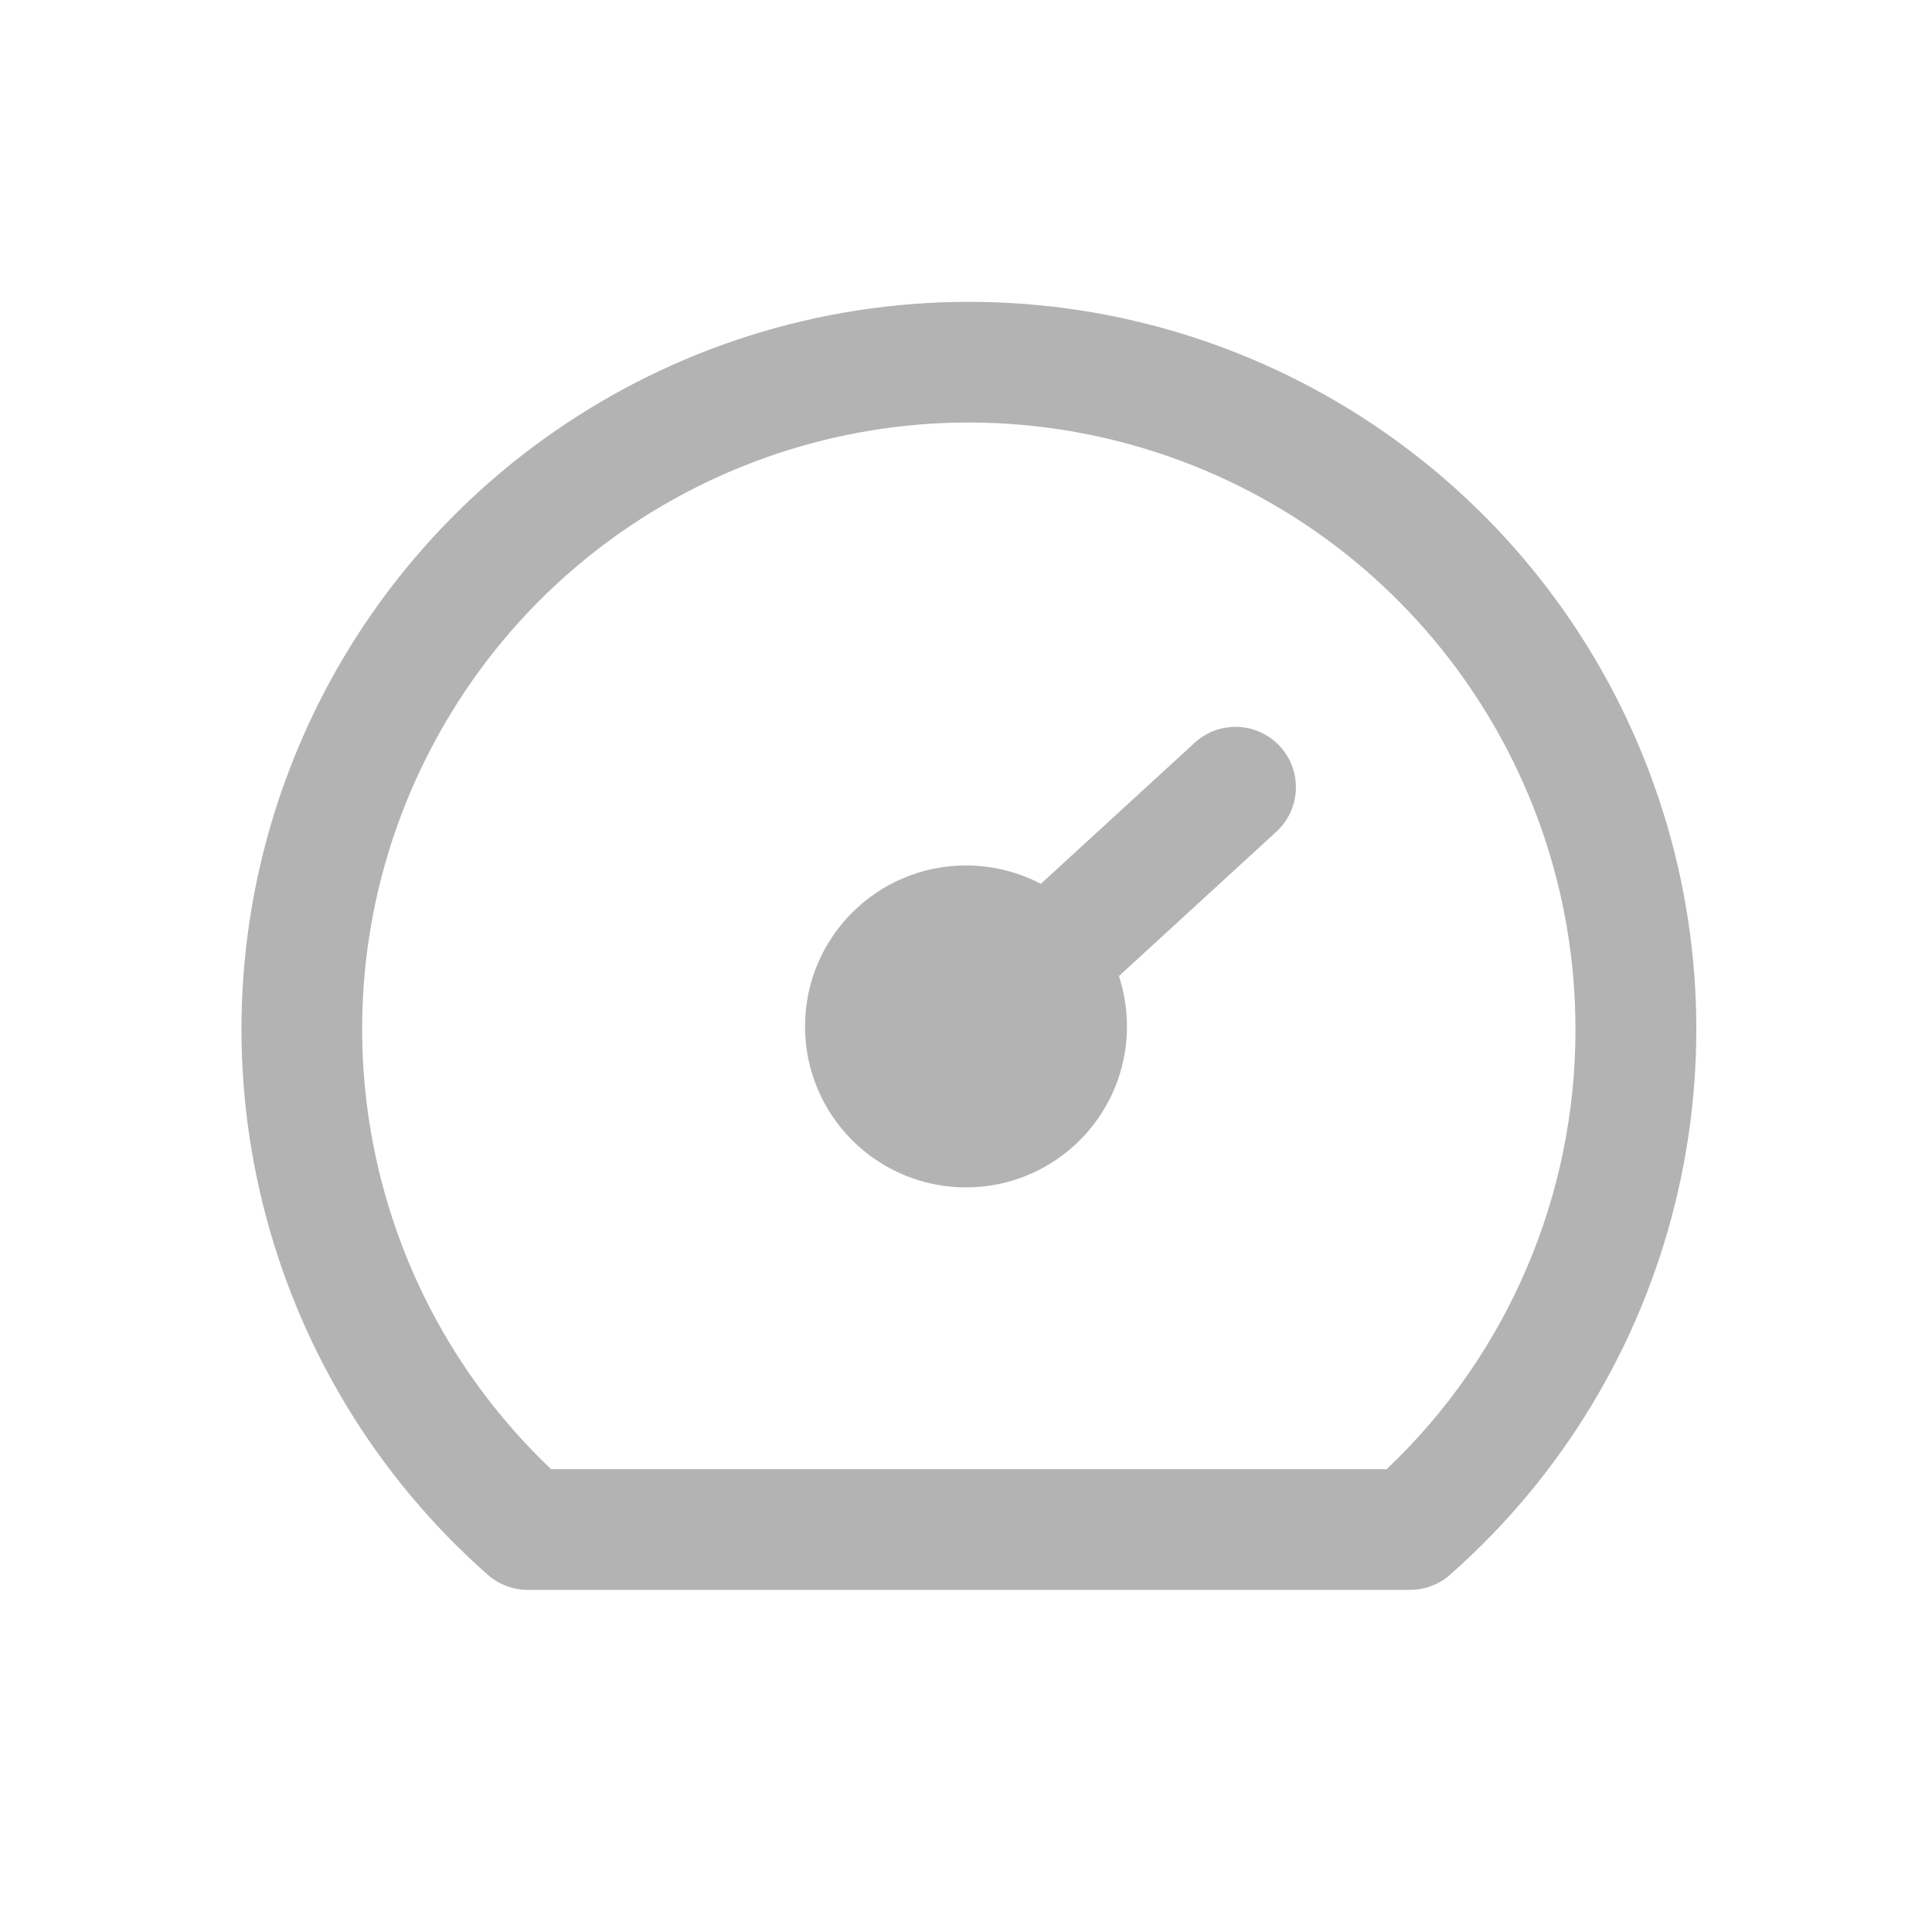
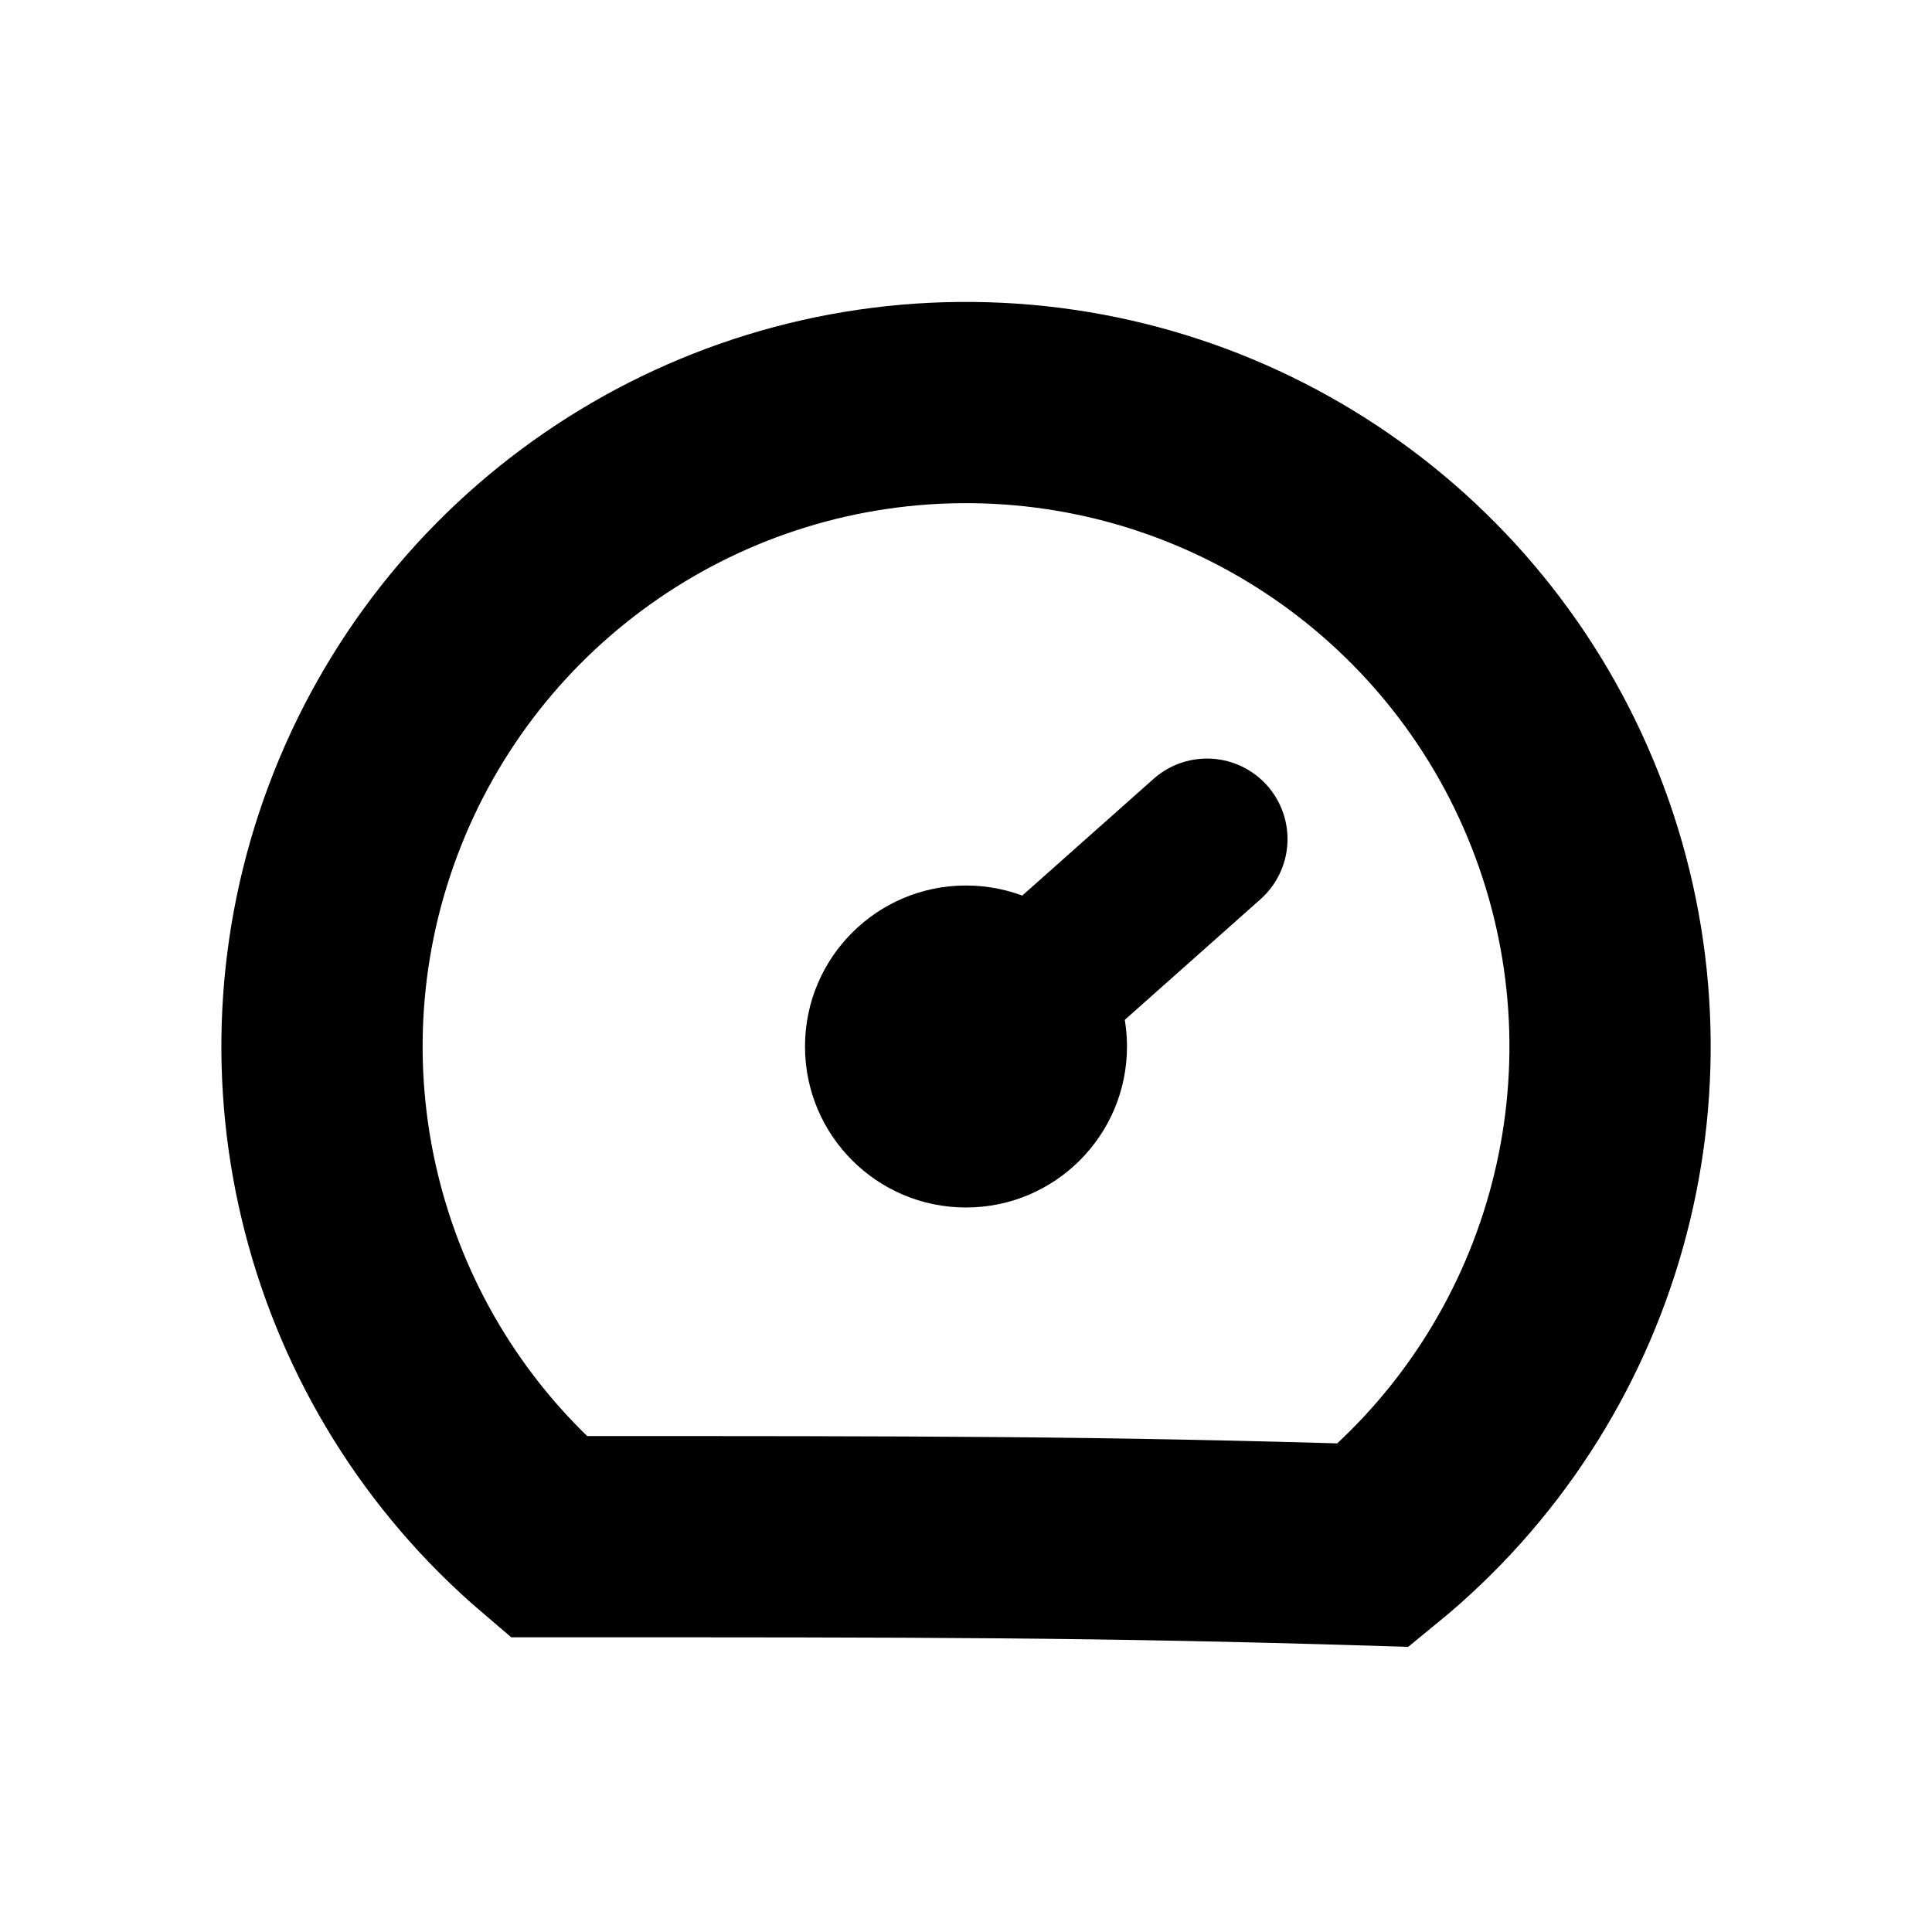
- <svg xmlns="http://www.w3.org/2000/svg" width="22" height="22" viewBox="0 0 22 22">
-   <defs>
-     <path id="a" d="M0 0h22v22H0z" />
-   </defs>
-   <g fill="#000" fill-rule="evenodd" opacity=".3">
-     <path fill-rule="nonzero" d="M16.512 17.932a.688.688 0 0 1-.455.172H6.009a.688.688 0 0 1-.455-.172 8.283 8.283 0 1 1 10.958 0zm1.428-6.212a6.908 6.908 0 1 0-11.664 5.01h9.514a6.886 6.886 0 0 0 2.15-5.01z" />
-     <circle cx="11" cy="11.688" r="1.833" />
-     <path fill-rule="nonzero" d="M11.465 12.285l3.069-2.814a.687.687 0 1 0-.93-1.013l-3.069 2.814a.687.687 0 1 0 .93 1.013z" />
+ <svg xmlns="http://www.w3.org/2000/svg" width="24" height="24" viewBox="0 0 24 24">
+   <g fill="none" fill-rule="evenodd" transform="translate(4 5)">
+     <path stroke="#000" stroke-width="2.5" d="M13.064 14.194a8 8 0 1 0-10.253-.105c4.775 0 6.796 0 10.253.105z" />
+     <circle cx="8" cy="8" r="2" fill="#000" />
+     <path stroke="#000" stroke-linecap="round" stroke-linejoin="round" stroke-width="2" d="M10.994 5.423l-2.959 2.63" />
  </g>
</svg>
